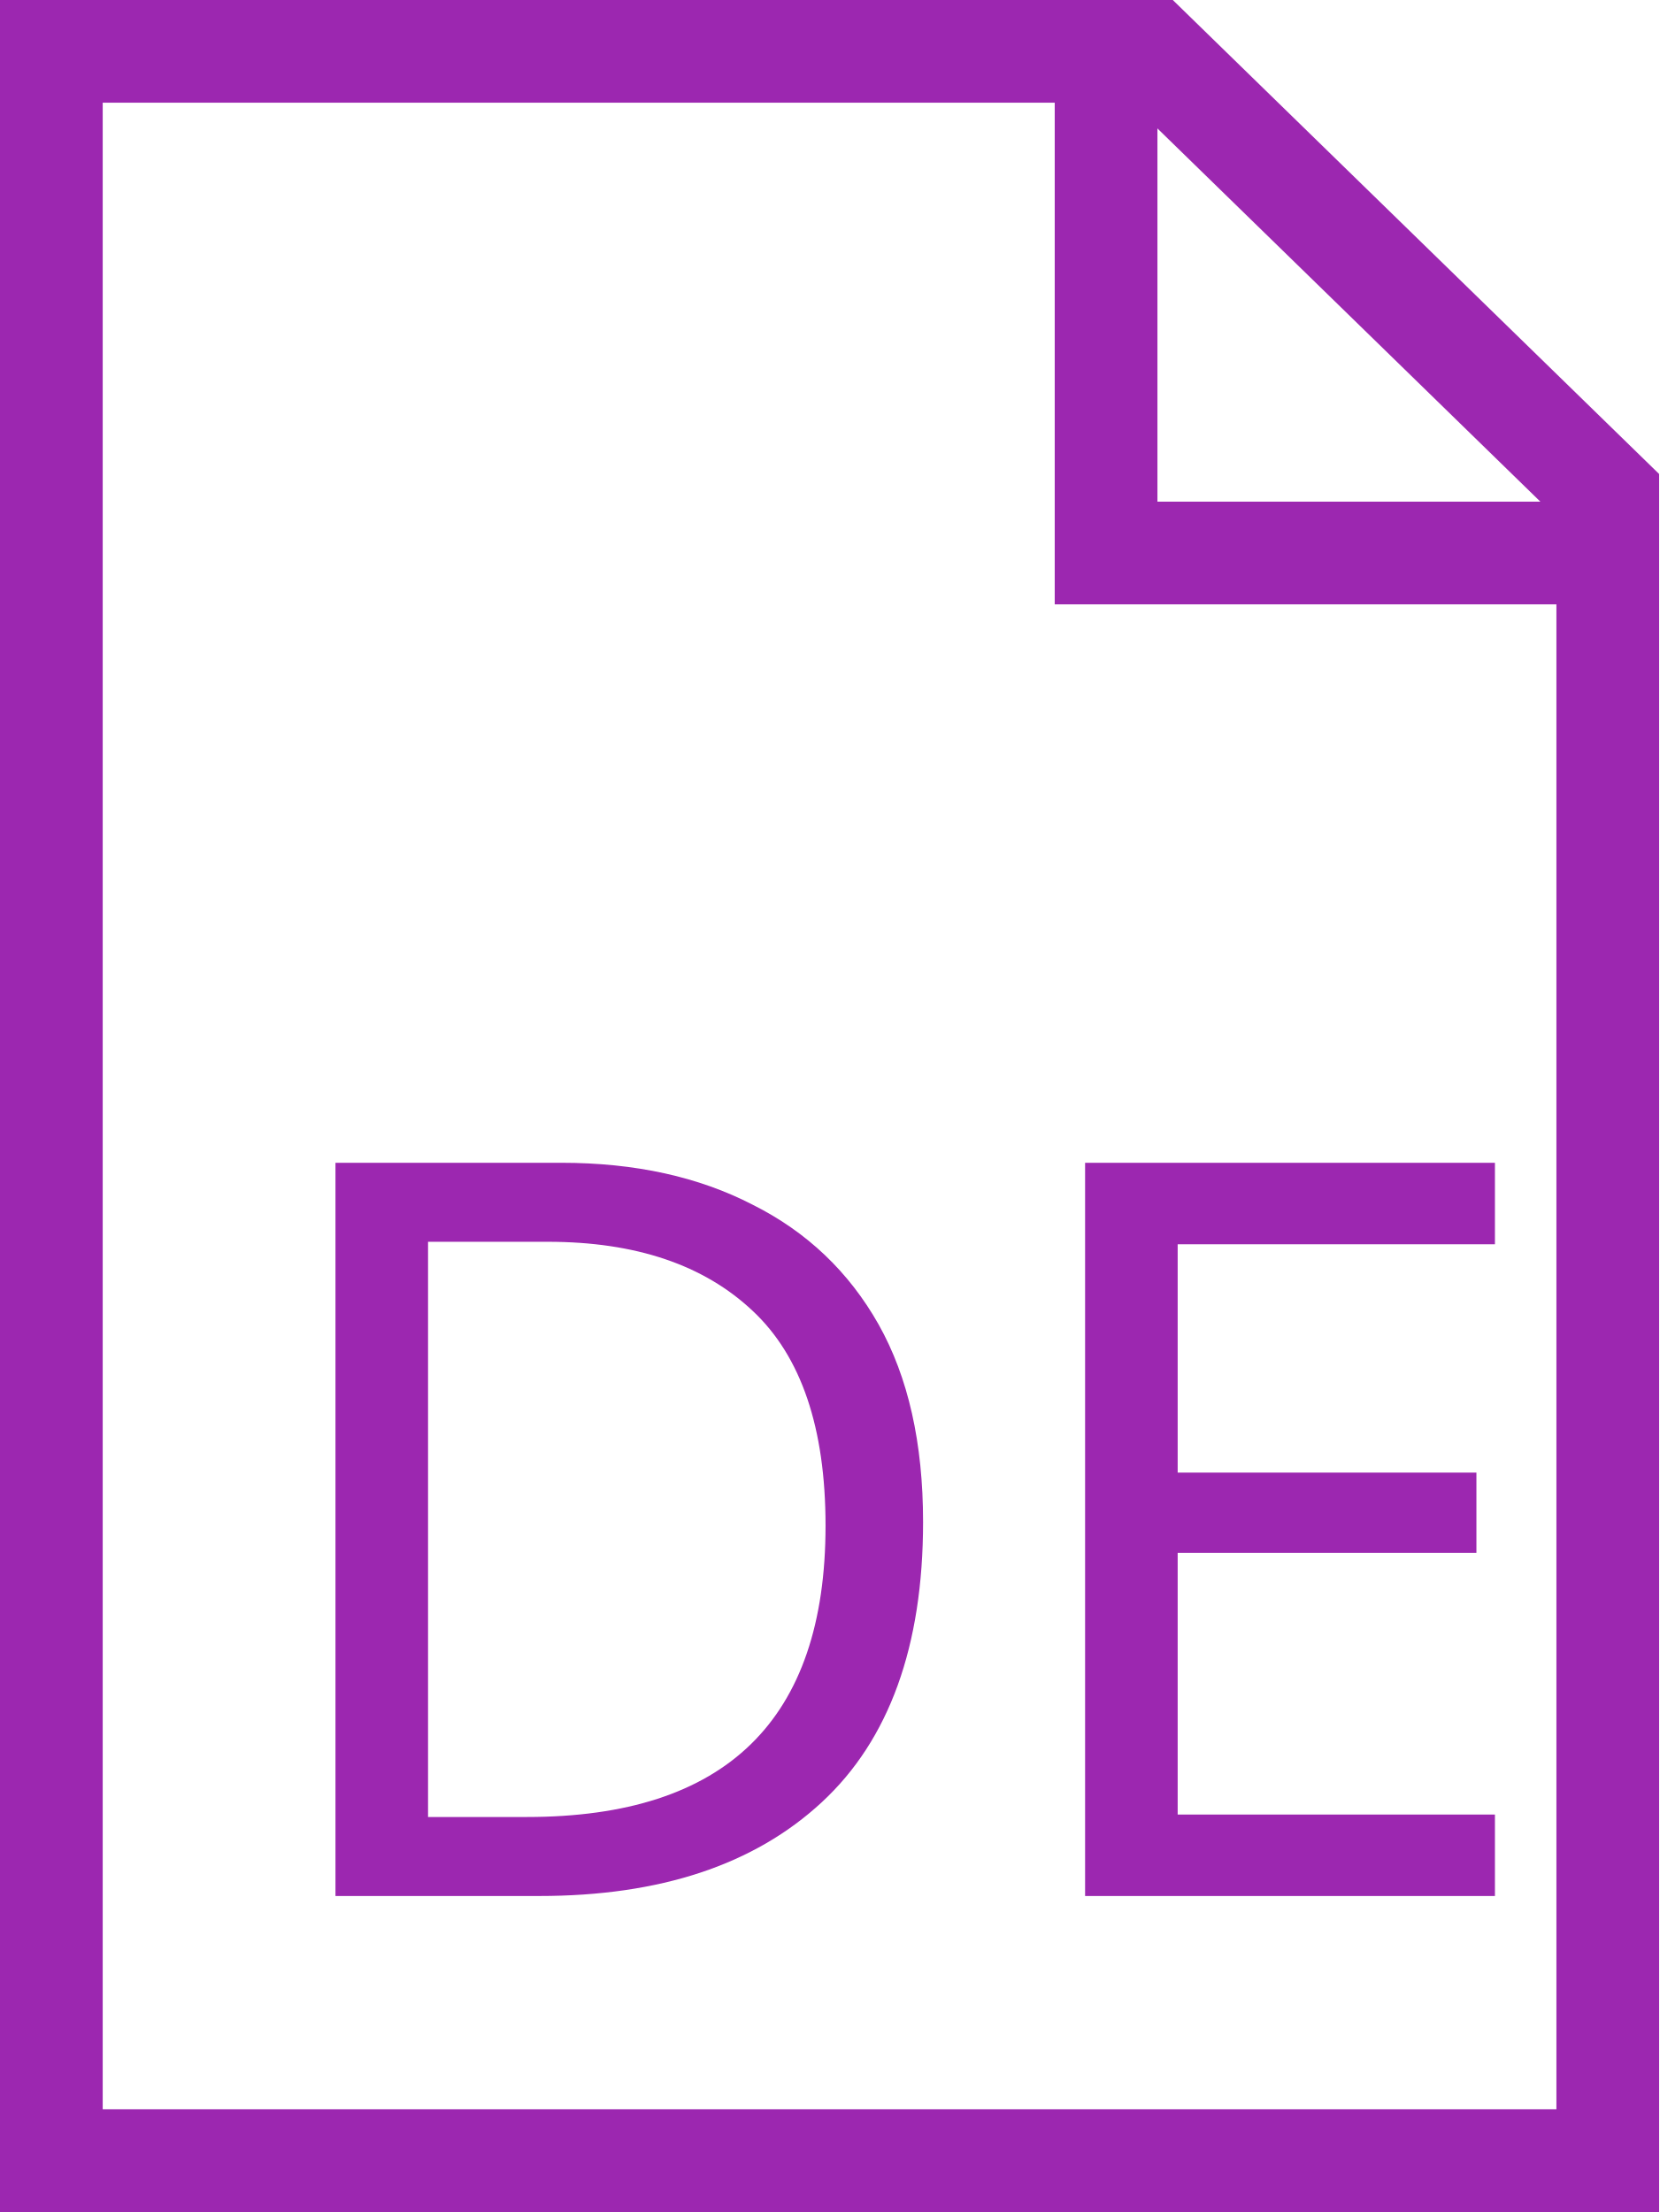
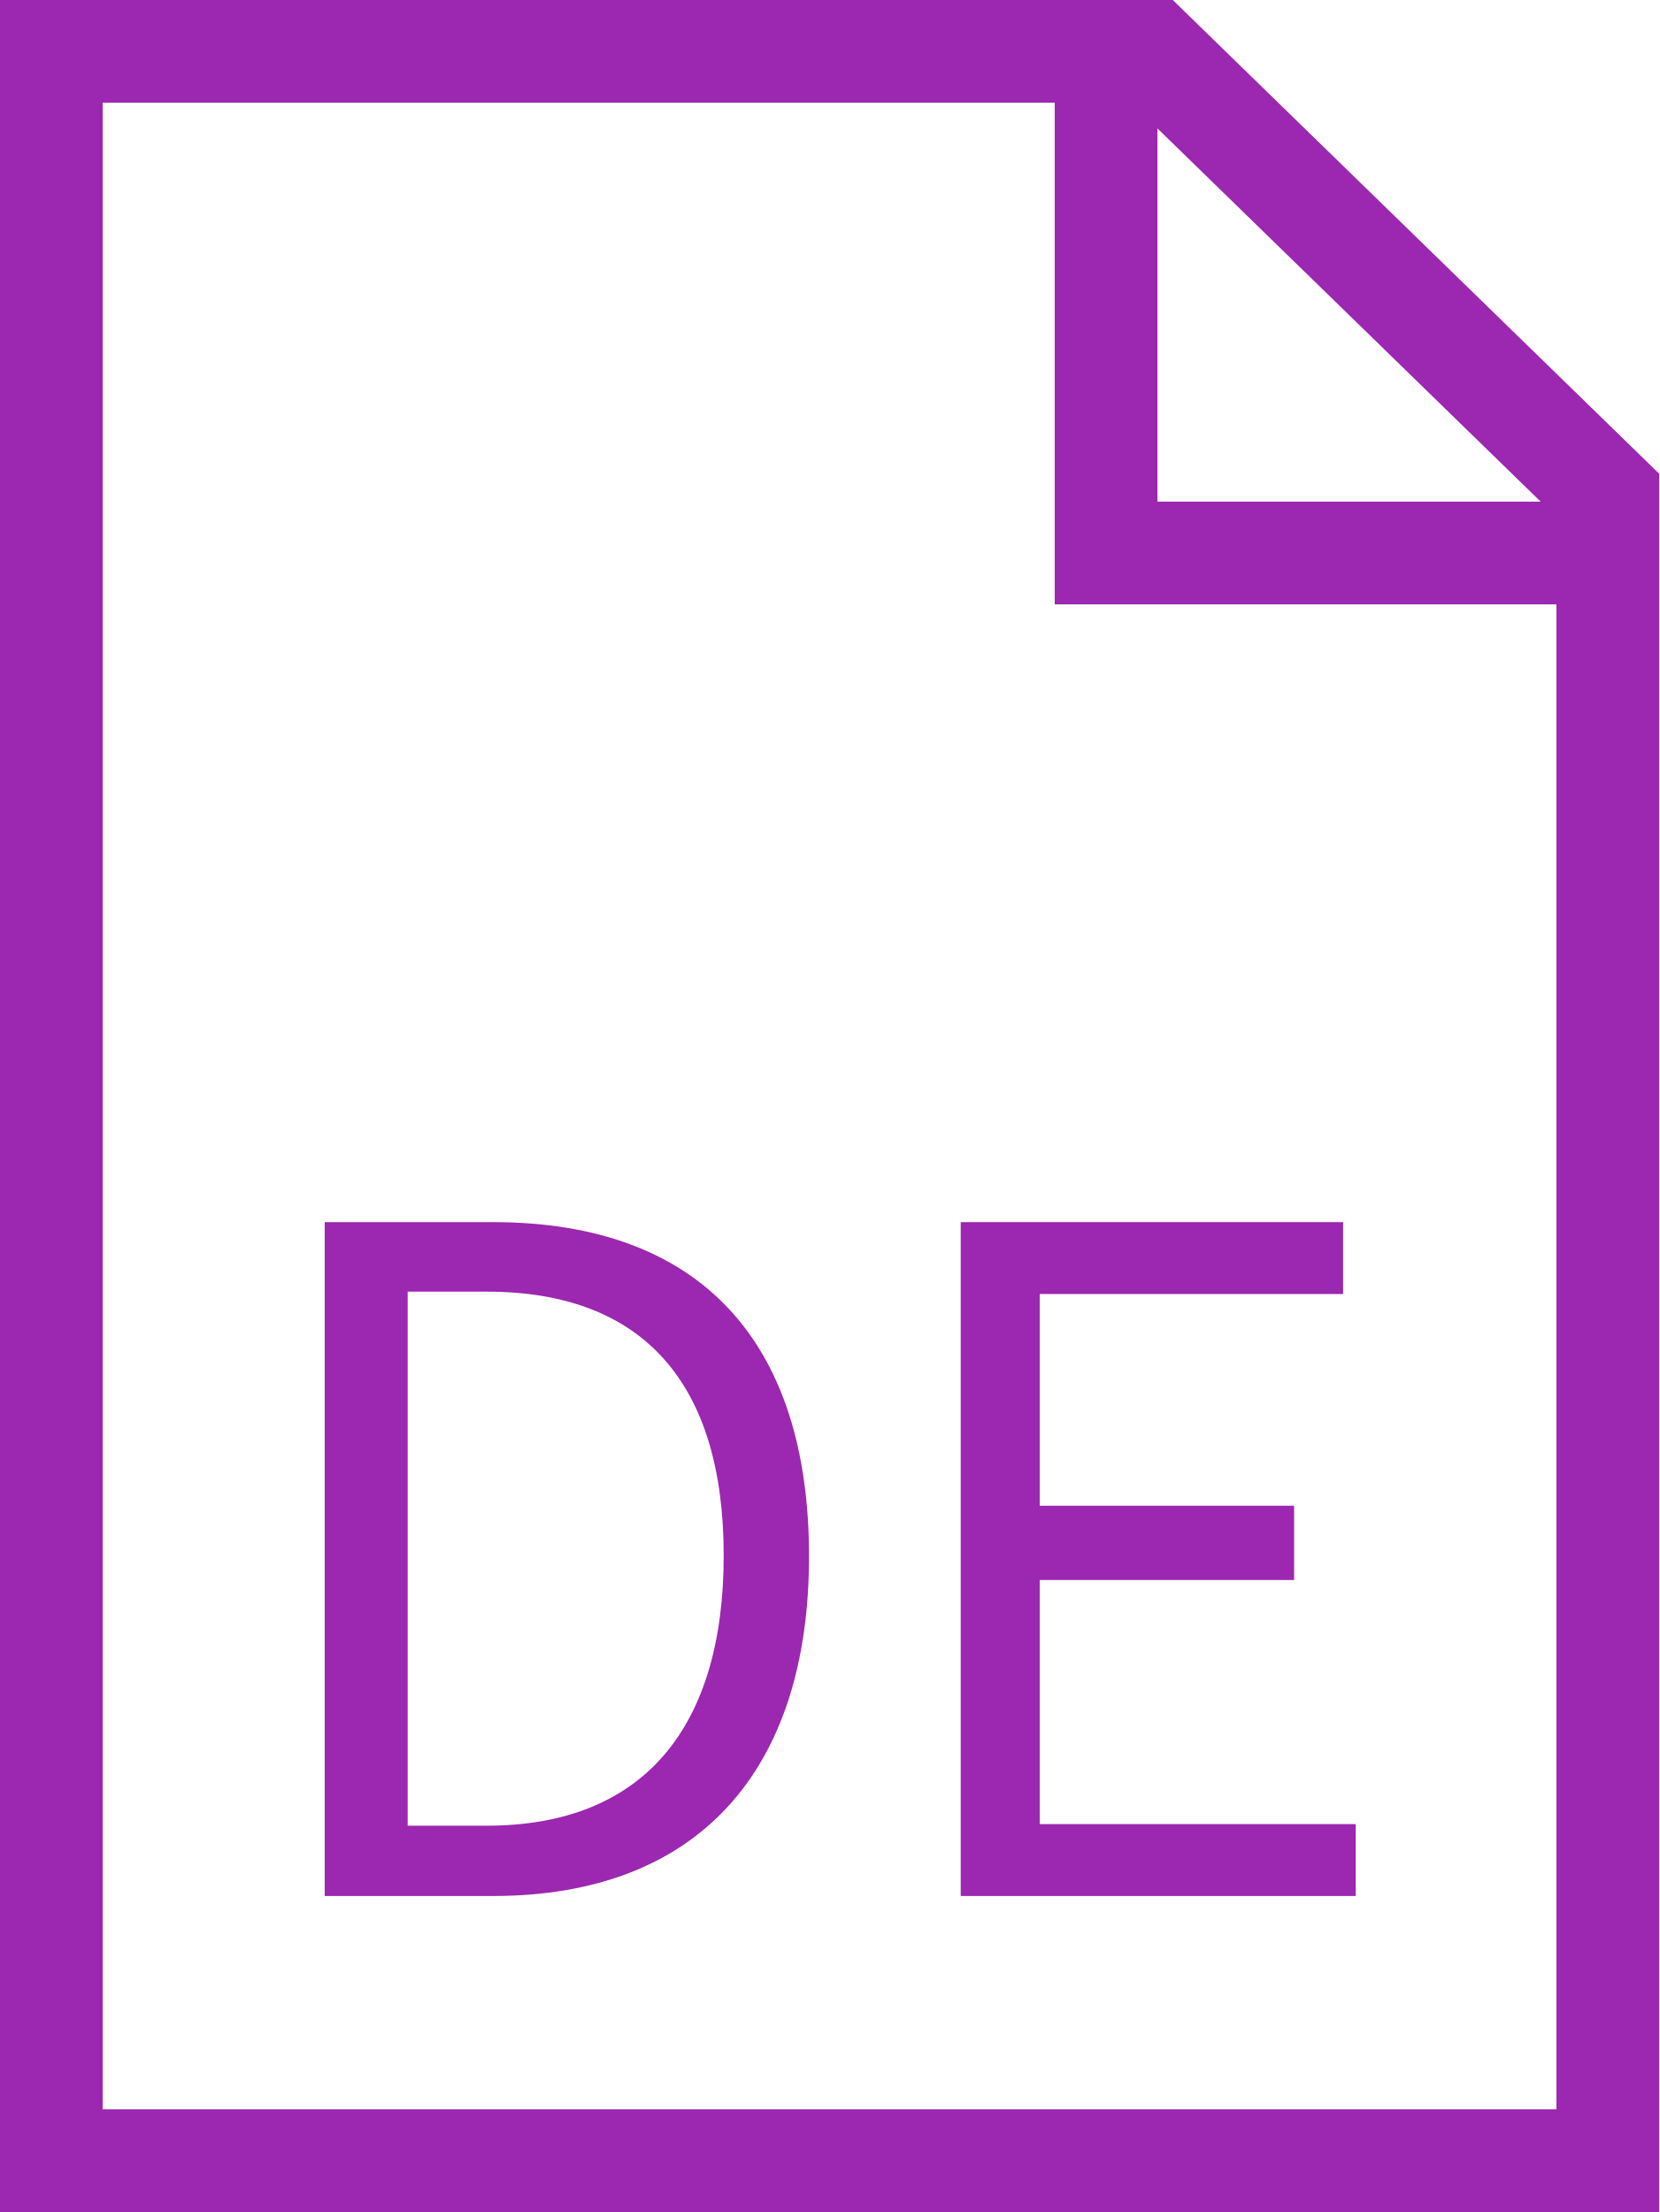
- <svg xmlns="http://www.w3.org/2000/svg" width="21px" height="28px" viewBox="0 0 21 28" version="1.1">
-   <g id="Page-1" stroke="none" stroke-width="1" fill="none" fill-rule="evenodd">
-     <g id="Artboard" transform="translate(-226, -202)">
-       <g id="download_german_pptx_active" transform="translate(226, 202)">
-         <g id="Group-4" stroke="#9C27B0" stroke-width="1.3">
+ <svg xmlns="http://www.w3.org/2000/svg" id="Layer_1" data-name="Layer 1" viewBox="0 0 21 28">
+   <defs>
+     <style>.cls-1{fill:none;stroke:#9c27b0;stroke-width:1.3px;}.cls-2{isolation:isolate;}.cls-3{fill:#9c27b0;}</style>
+   </defs>
+   <g id="Page-1">
+     <g id="Artboard">
+       <g id="download_german_pptx_active" data-name="download german pptx active">
+         <g id="Group-4">
          <g id="Group-8">
-             <path d="M0.65,0.65 L0.65,27.35 L20.35,27.35 L20.35,6.274 L14.58,0.65 L0.65,0.65 Z" id="Rectangle" />
-             <polyline id="Path-2" points="14 1 14 7 20 7" />
+             <path id="Rectangle" class="cls-1" d="M0.65,0.65v26.7h19.7V6.27L14.58,0.65H0.65Z" />
+             <polyline id="Path-2" class="cls-1" points="14 1 14 7 20 7" />
          </g>
        </g>
-         <text id="DE" font-family="SourceSansPro-Semibold, Source Sans Pro" font-size="13" font-weight="500" fill="#9C27B0">
-           <tspan x="2.979" y="24">DE</tspan>
-         </text>
+         <g id="DE" class="cls-2">
+           <g class="cls-2">
+             <path class="cls-3" d="M4.11,15.47H6.24c2.63,0,4,1.52,4,4.23s-1.4,4.3-4,4.3H4.11V15.47Zm2.05,7.64c2,0,3-1.26,3-3.42s-1-3.34-3-3.34h-1v6.76h1Z" />
+             <path class="cls-3" d="M12.07,15.47H17v0.91H13.16v2.68h3.22V20H13.16v3.09h4V24h-5V15.47Z" />
+           </g>
+         </g>
      </g>
    </g>
  </g>
</svg>
